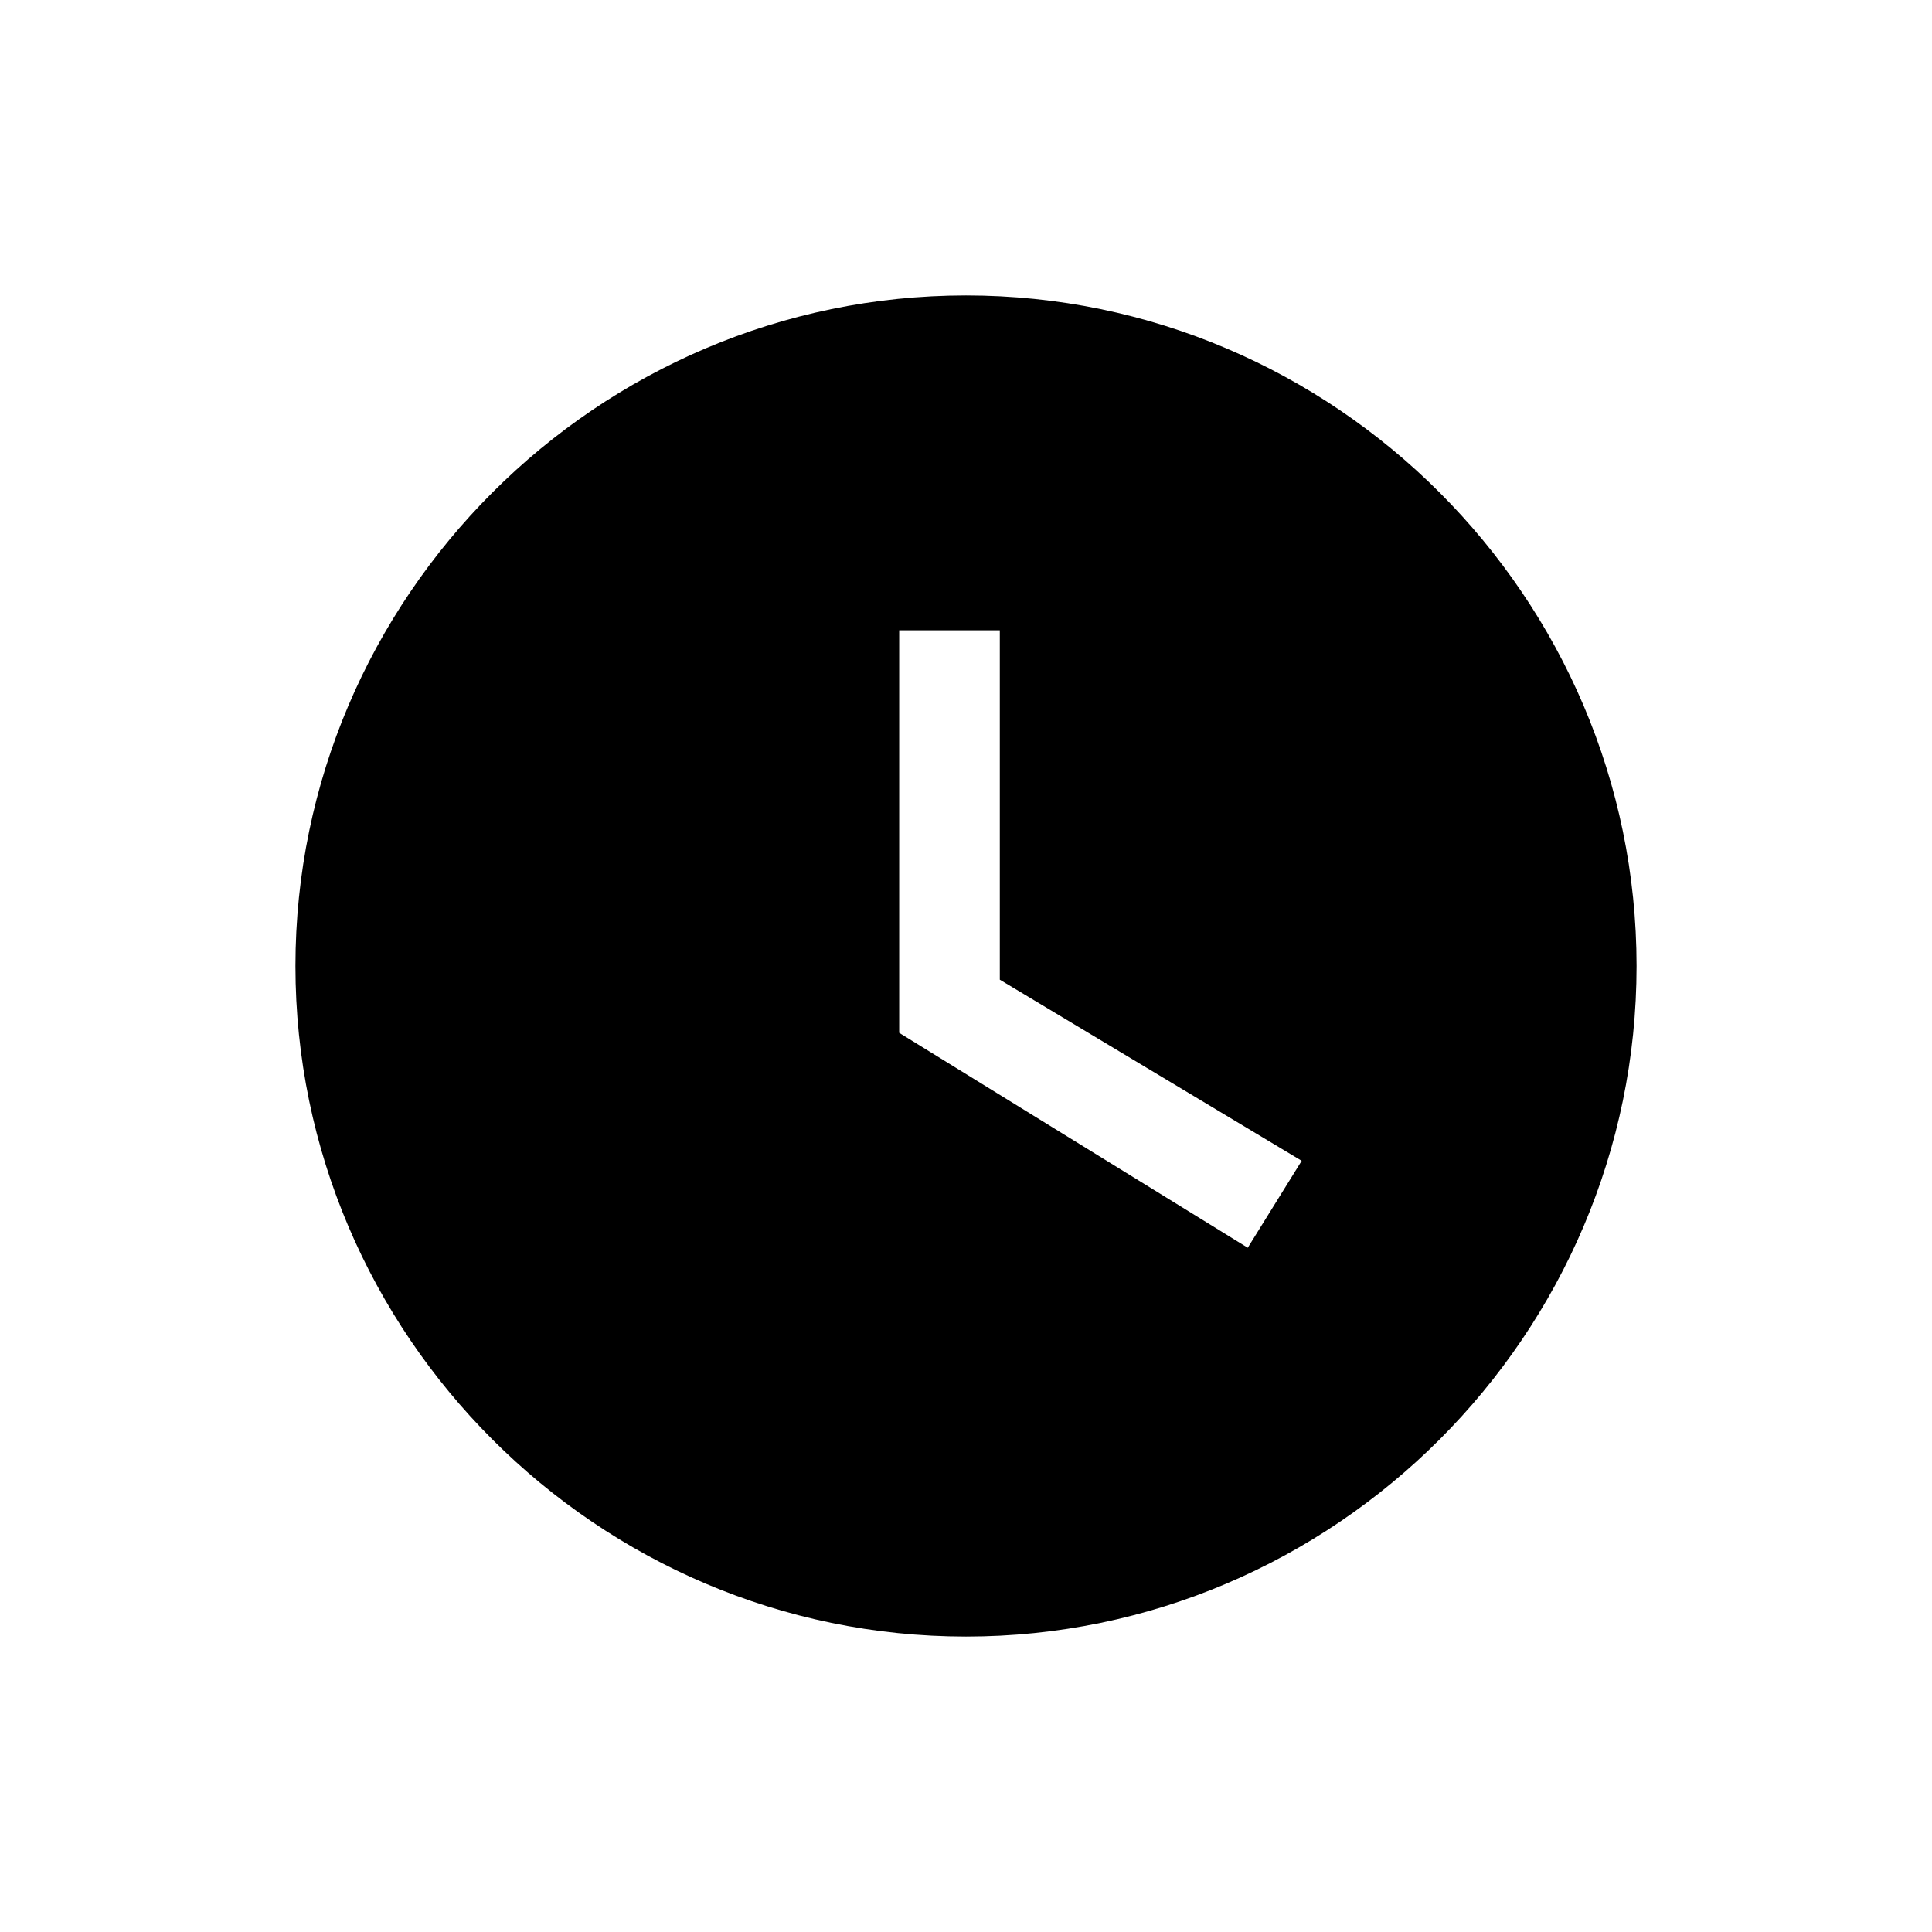
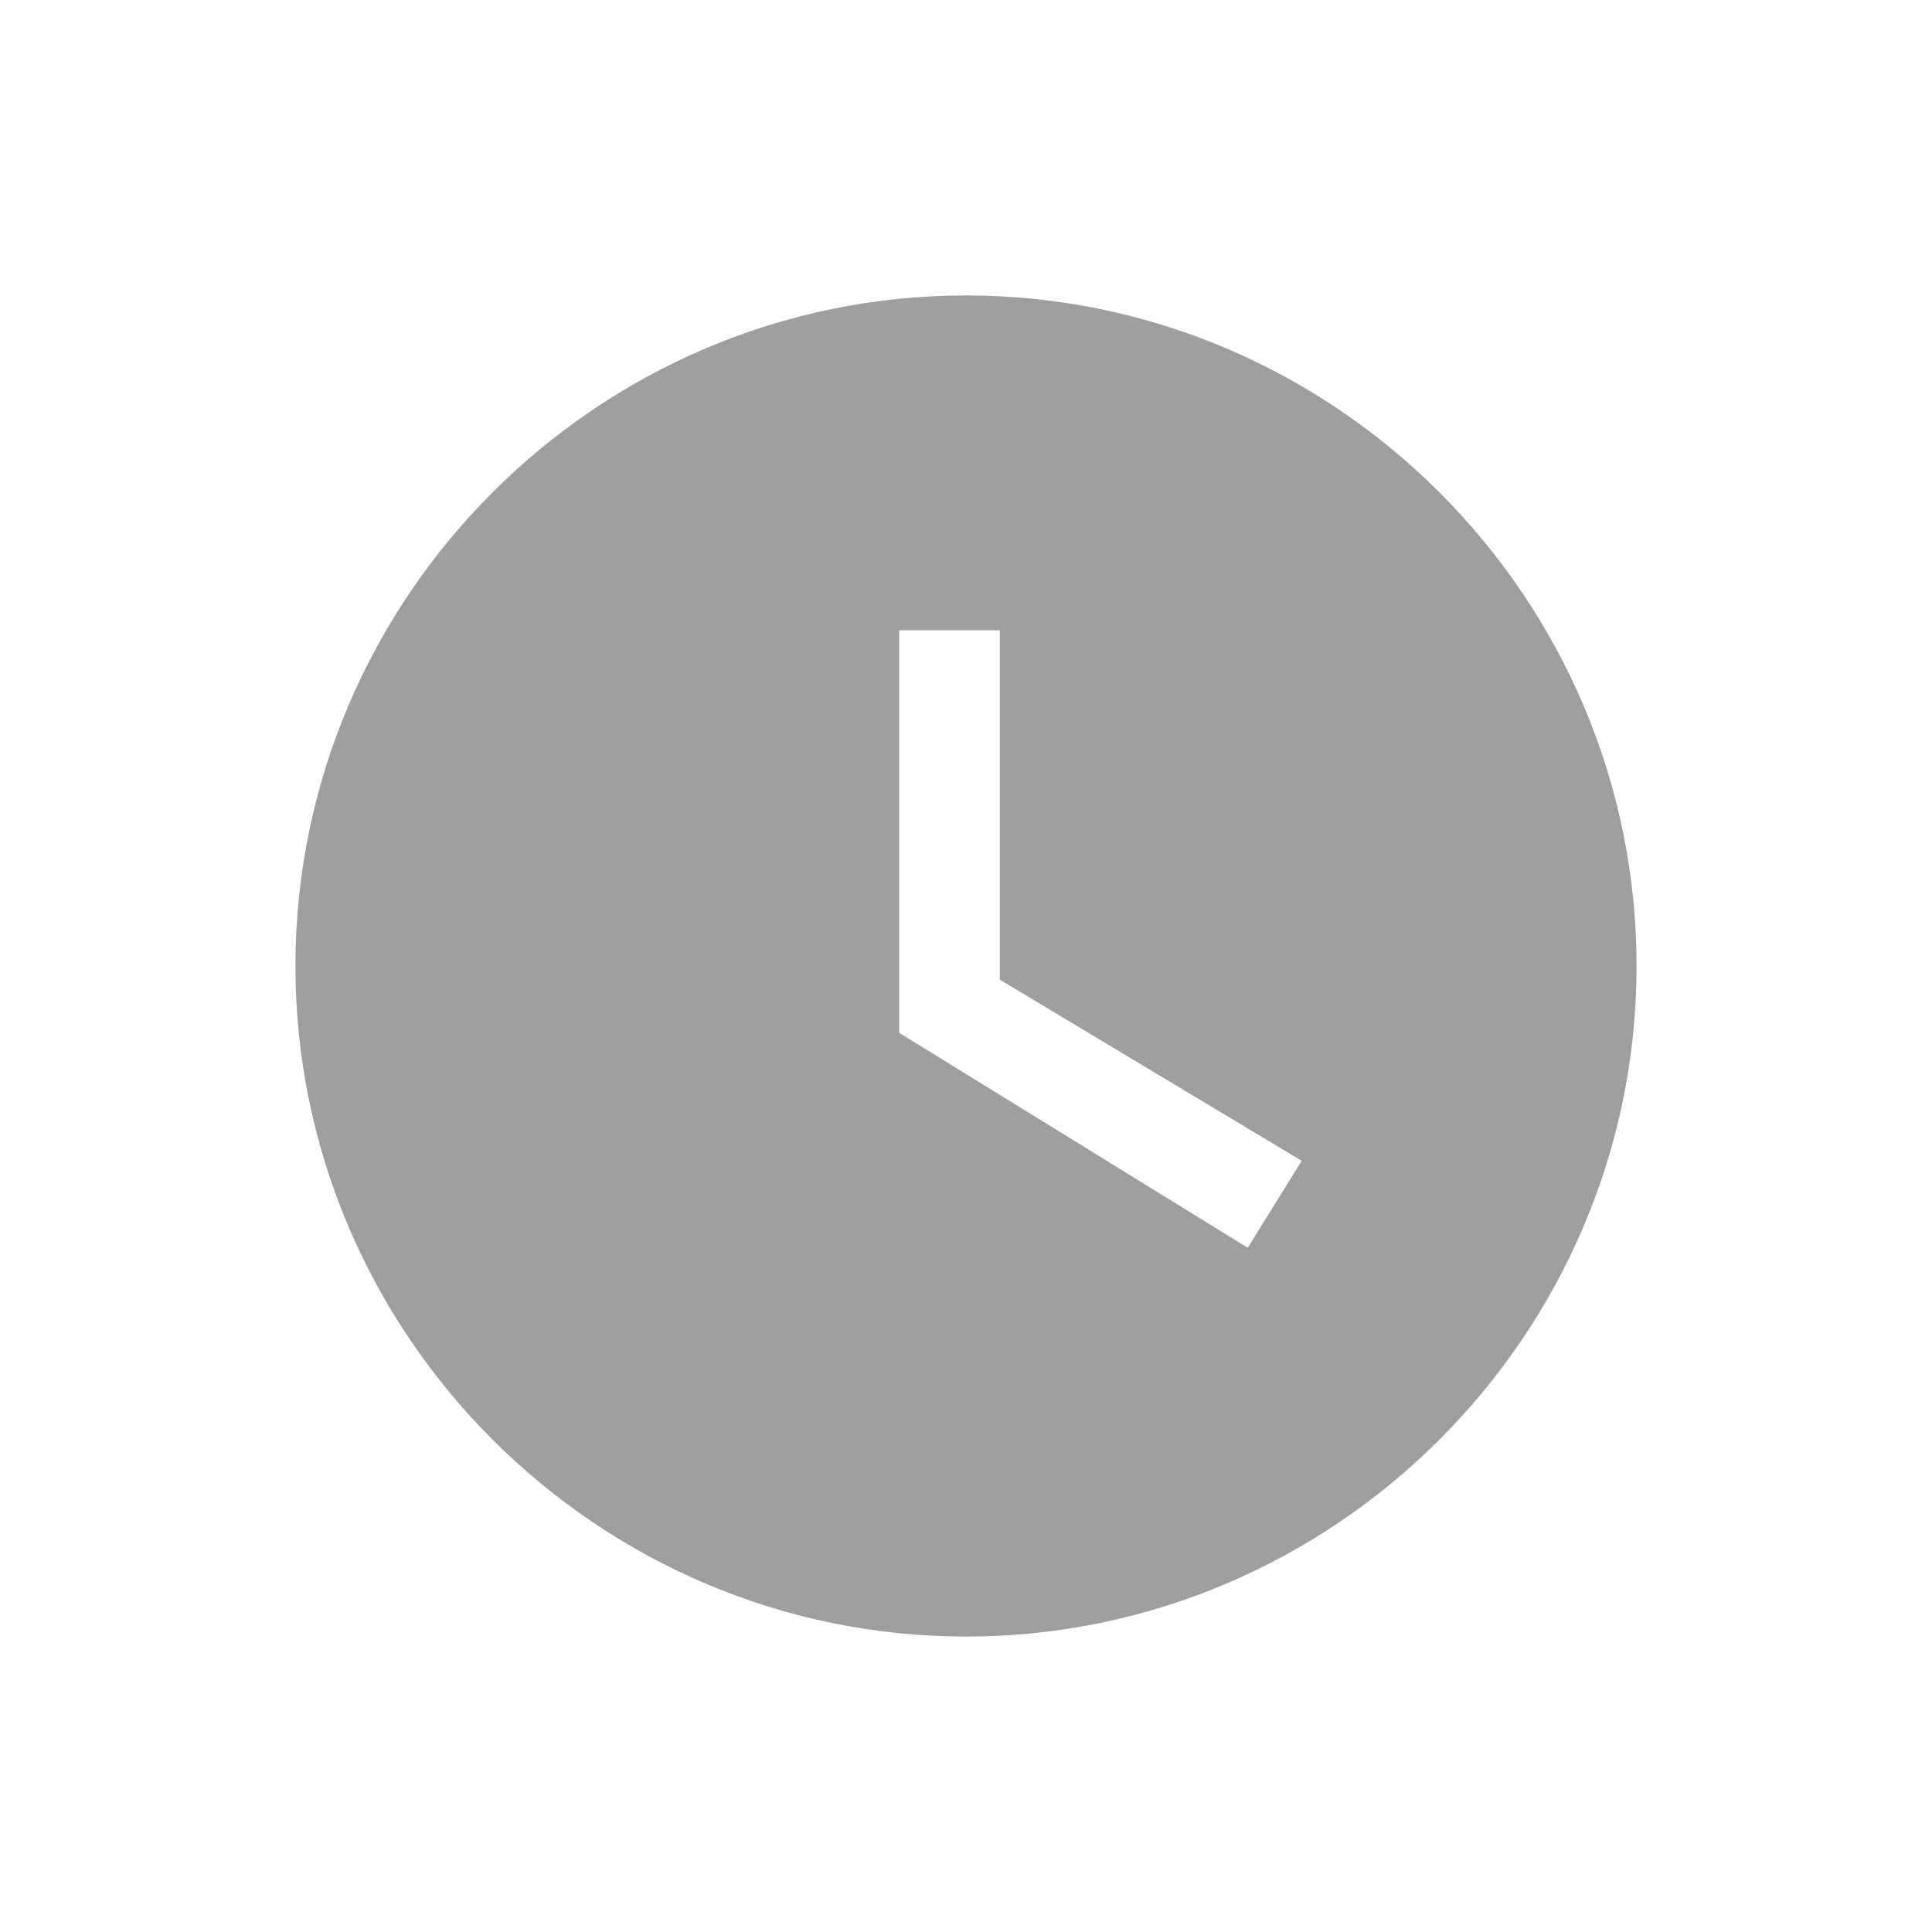
<svg xmlns="http://www.w3.org/2000/svg" viewBox="0 0 24 24" preserveAspectRatio="xMidYMid meet" focusable="false" class="style-scope yt-icon" style="pointer-events: none; display: block; width: 100%; height: 100%;">
  <g class="style-scope yt-icon">
-     <path d="M12 3.67c-4.58 0-8.33 3.75-8.33 8.33s3.75 8.33 8.33 8.33 8.33-3.75 8.33-8.33S16.58 3.67 12 3.67zm3.5 11.83l-4.33-2.67v-5h1.25v4.34l3.75 2.25-.67 1.08z" class="style-scope yt-icon" />
+     <path d="M12 3.67c-4.58 0-8.33 3.75-8.33 8.33s3.75 8.33 8.33 8.33 8.33-3.75 8.33-8.33S16.58 3.67 12 3.67zm3.5 11.83l-4.33-2.67v-5h1.25v4.34l3.75 2.25-.67 1.08z" class="style-scope yt-icon" fill="#9e9e9e" />
  </g>
</svg>
